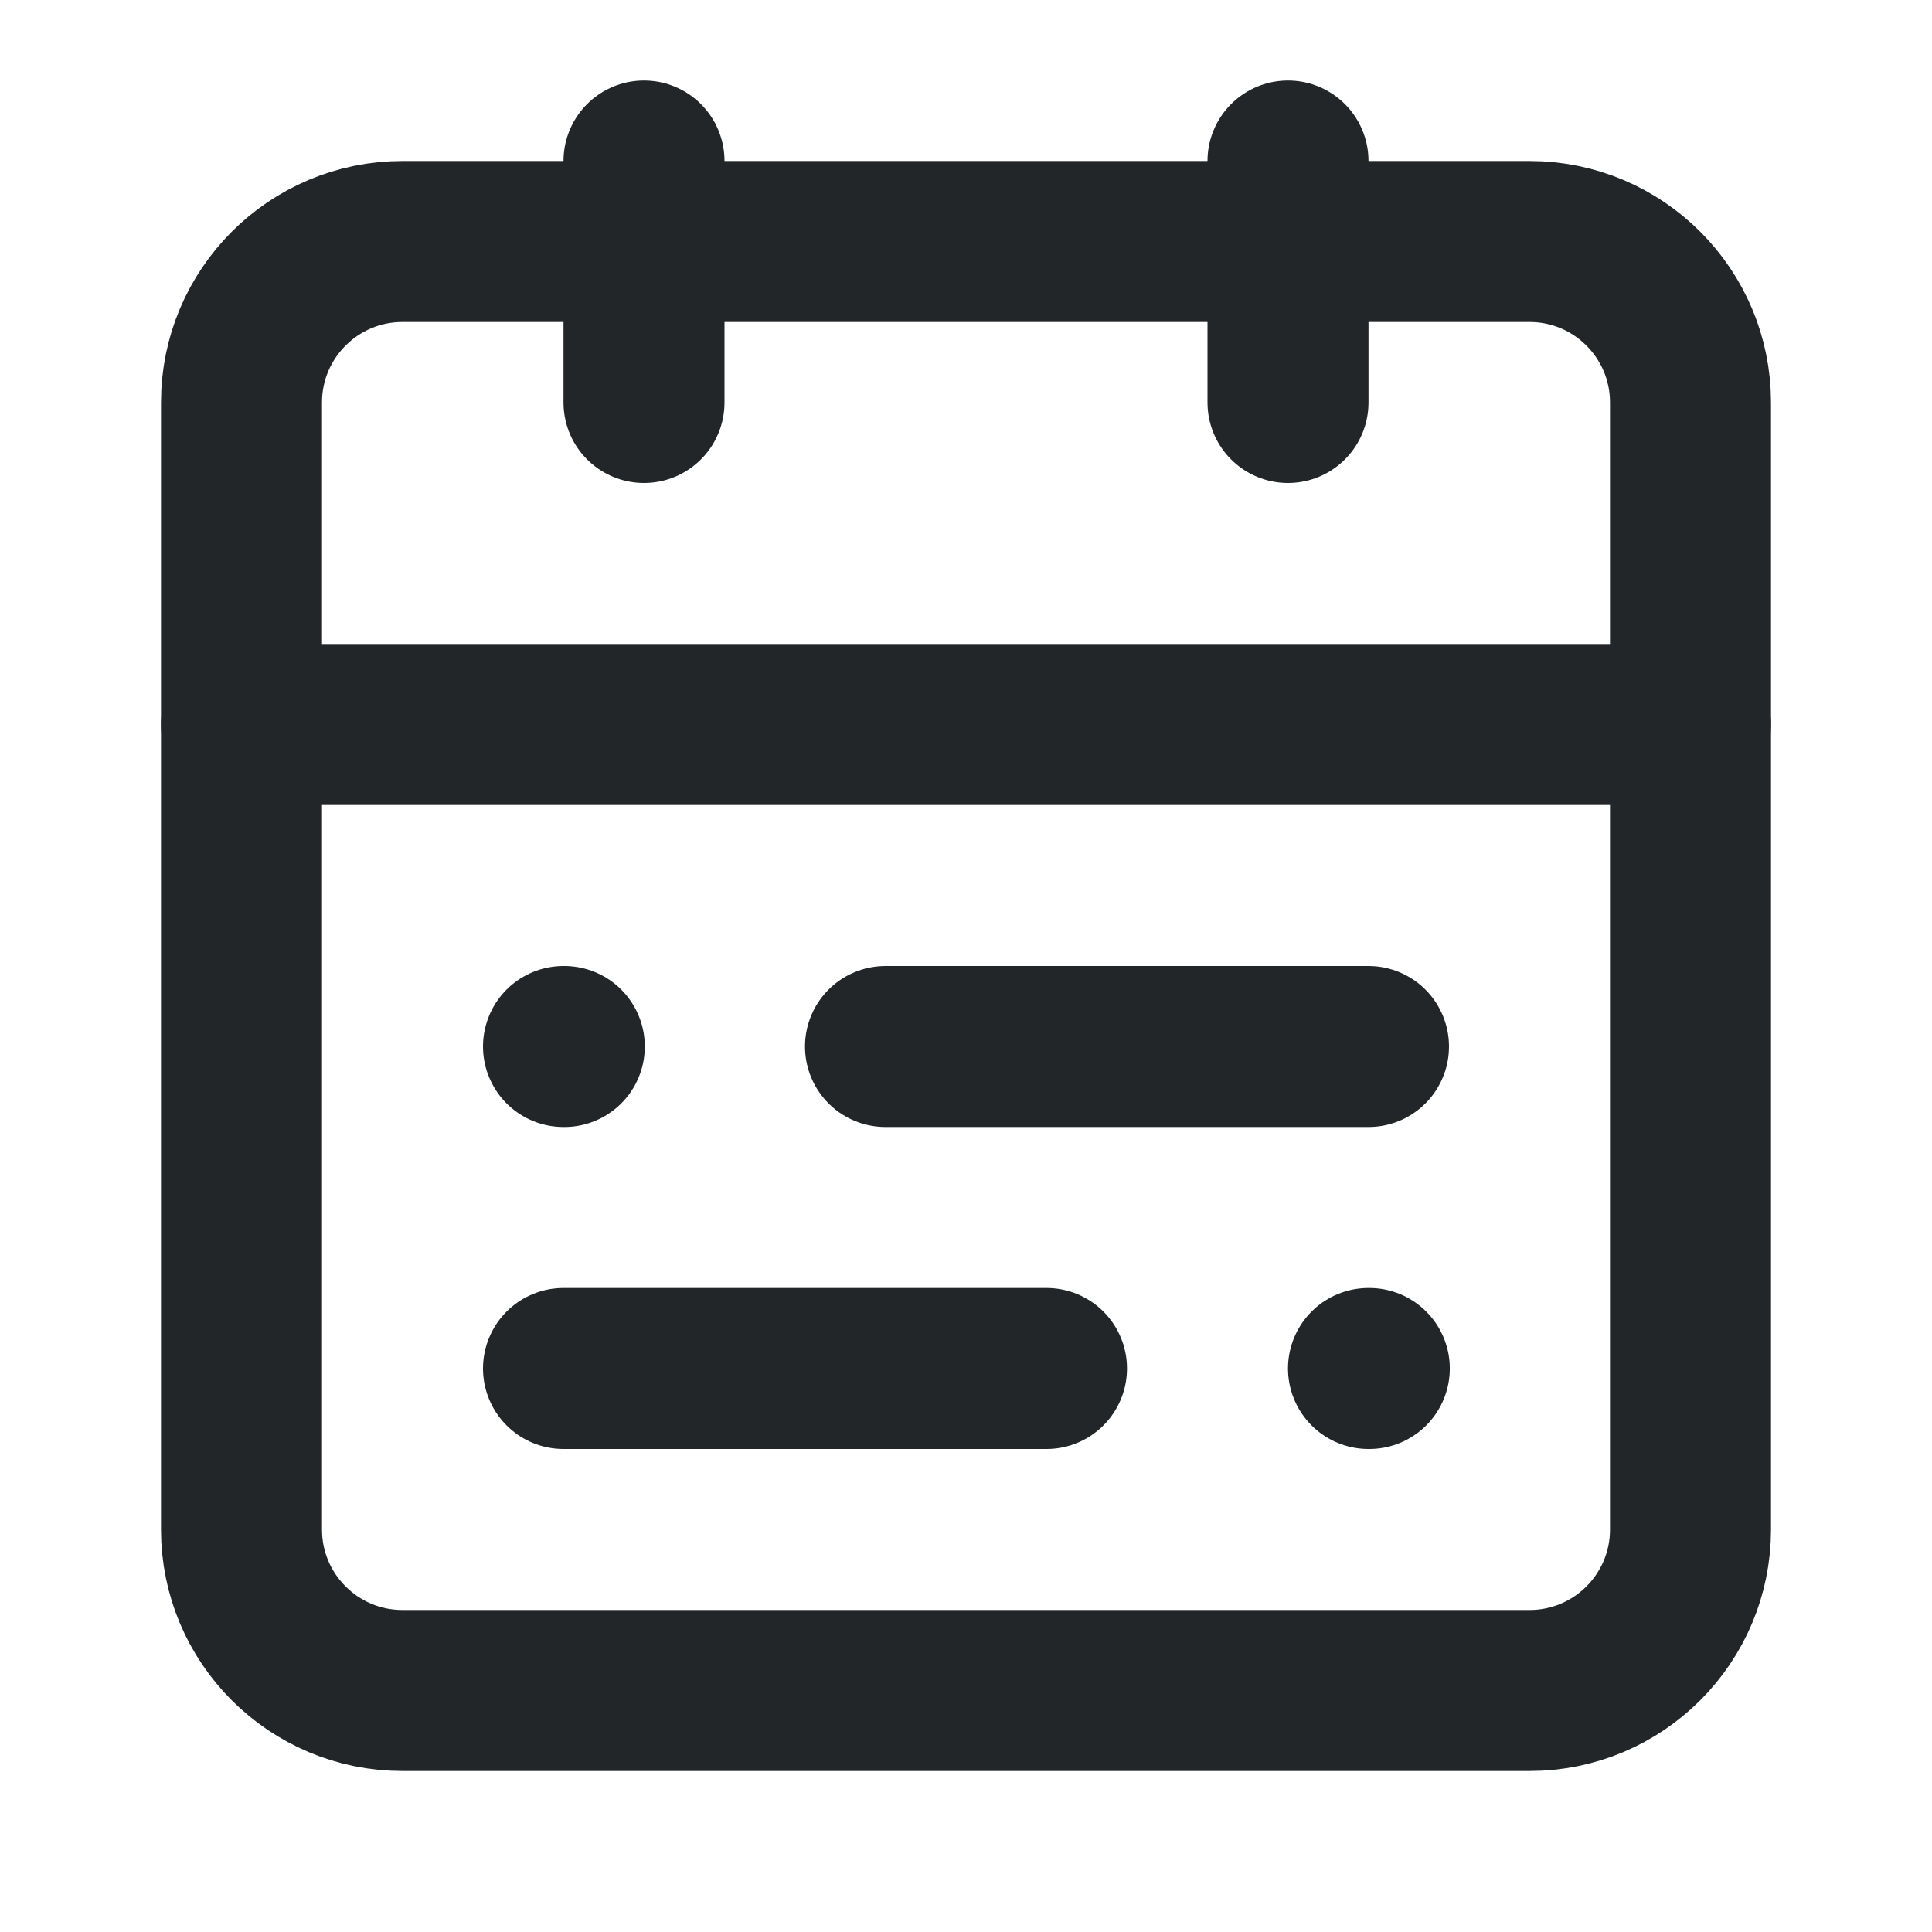
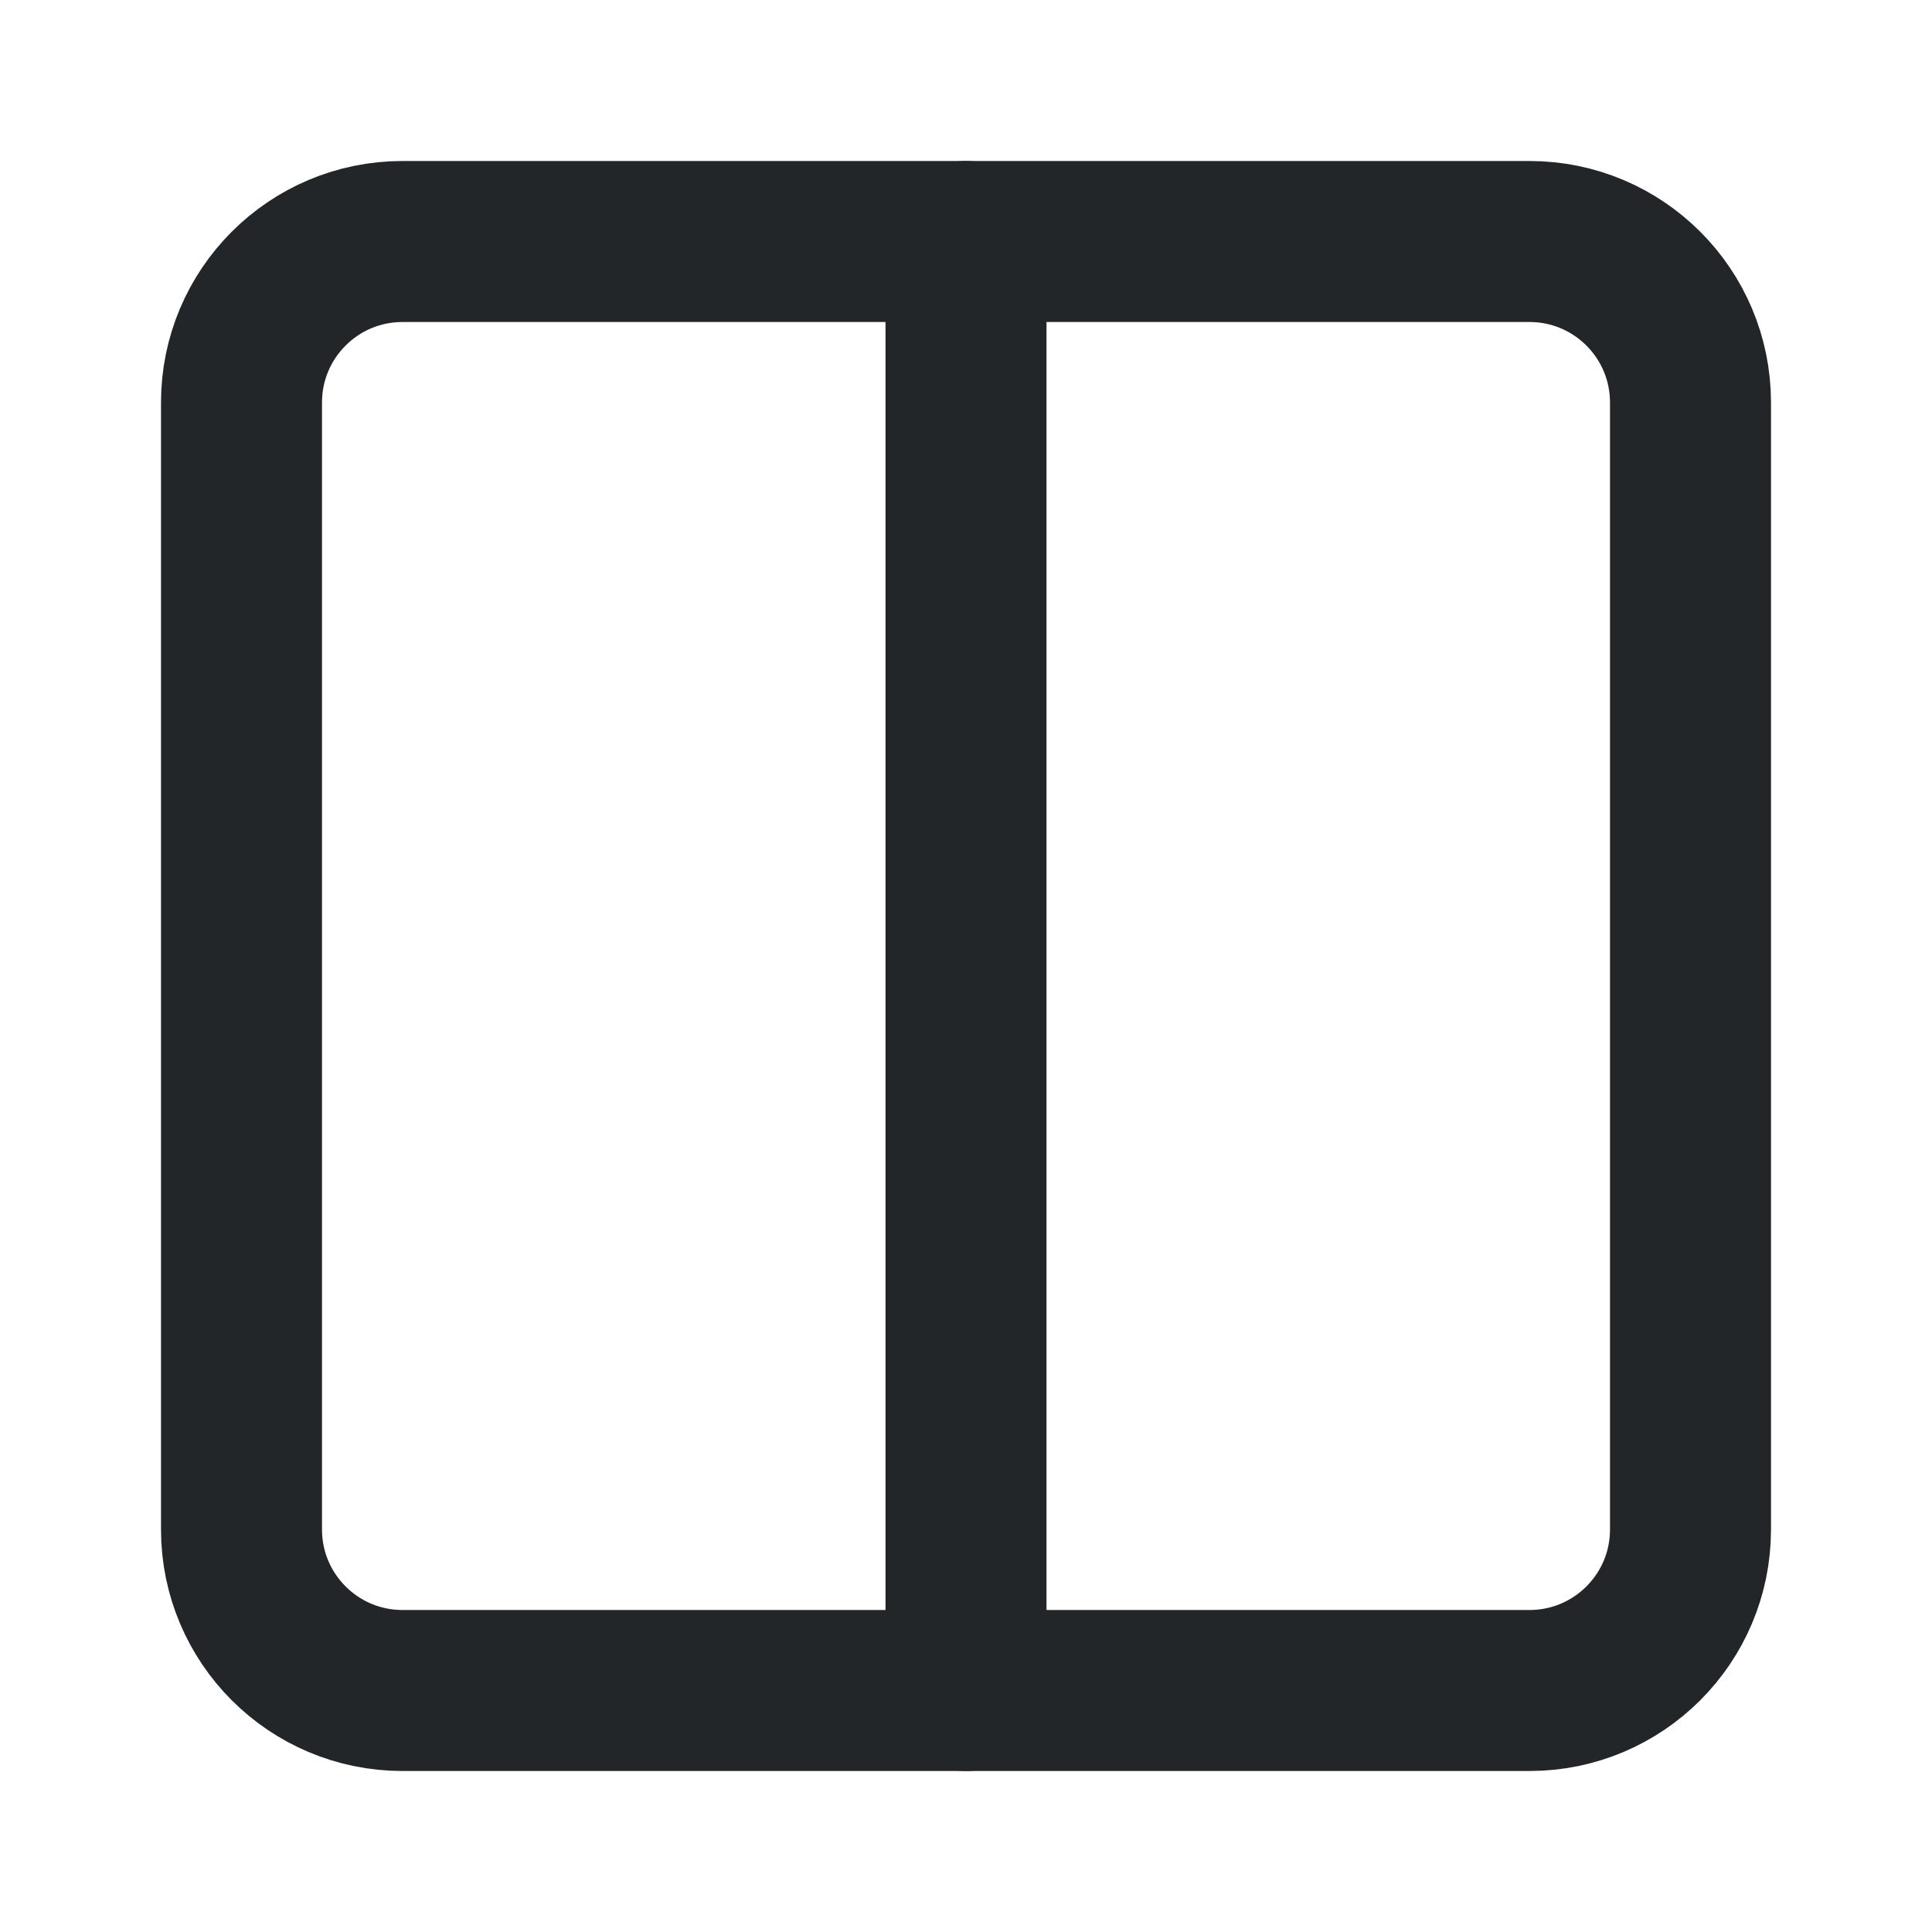
- <svg xmlns="http://www.w3.org/2000/svg" class="lucide lucide-calendar-range" width="24" height="24" viewBox="0 0 24 24" fill="none" stroke="currentColor" stroke-width="2" stroke-linecap="round" stroke-linejoin="round">
+ <svg xmlns="http://www.w3.org/2000/svg" class="lucide lucide-columns-2" width="24" height="24" viewBox="0 0 24 24" fill="none" stroke="currentColor" stroke-width="2" stroke-linecap="round" stroke-linejoin="round">
  <style id="current-color-scheme" type="text/css">
    .ColorScheme-Text { color: #232629; }
  </style>
  <g class="ColorScheme-Text" fill="none" stroke="currentColor" stroke-width="2" stroke-linecap="round" stroke-linejoin="round">
-     <rect x="3" y="3" width="18" height="18" rx="2" />
-     <path d="M16 2v3" />
-     <path d="M3 9h18" />
-     <path d="M8 2v3" />
-     <path d="M17 13h-6" />
-     <path d="M13 17H7" />
-     <path d="M7 13h.01" />
-     <path d="M17 17h.01" />
+     <rect width="18" height="18" x="3" y="3" rx="2" />
+     <path d="M12 3v18" />
  </g>
</svg>
